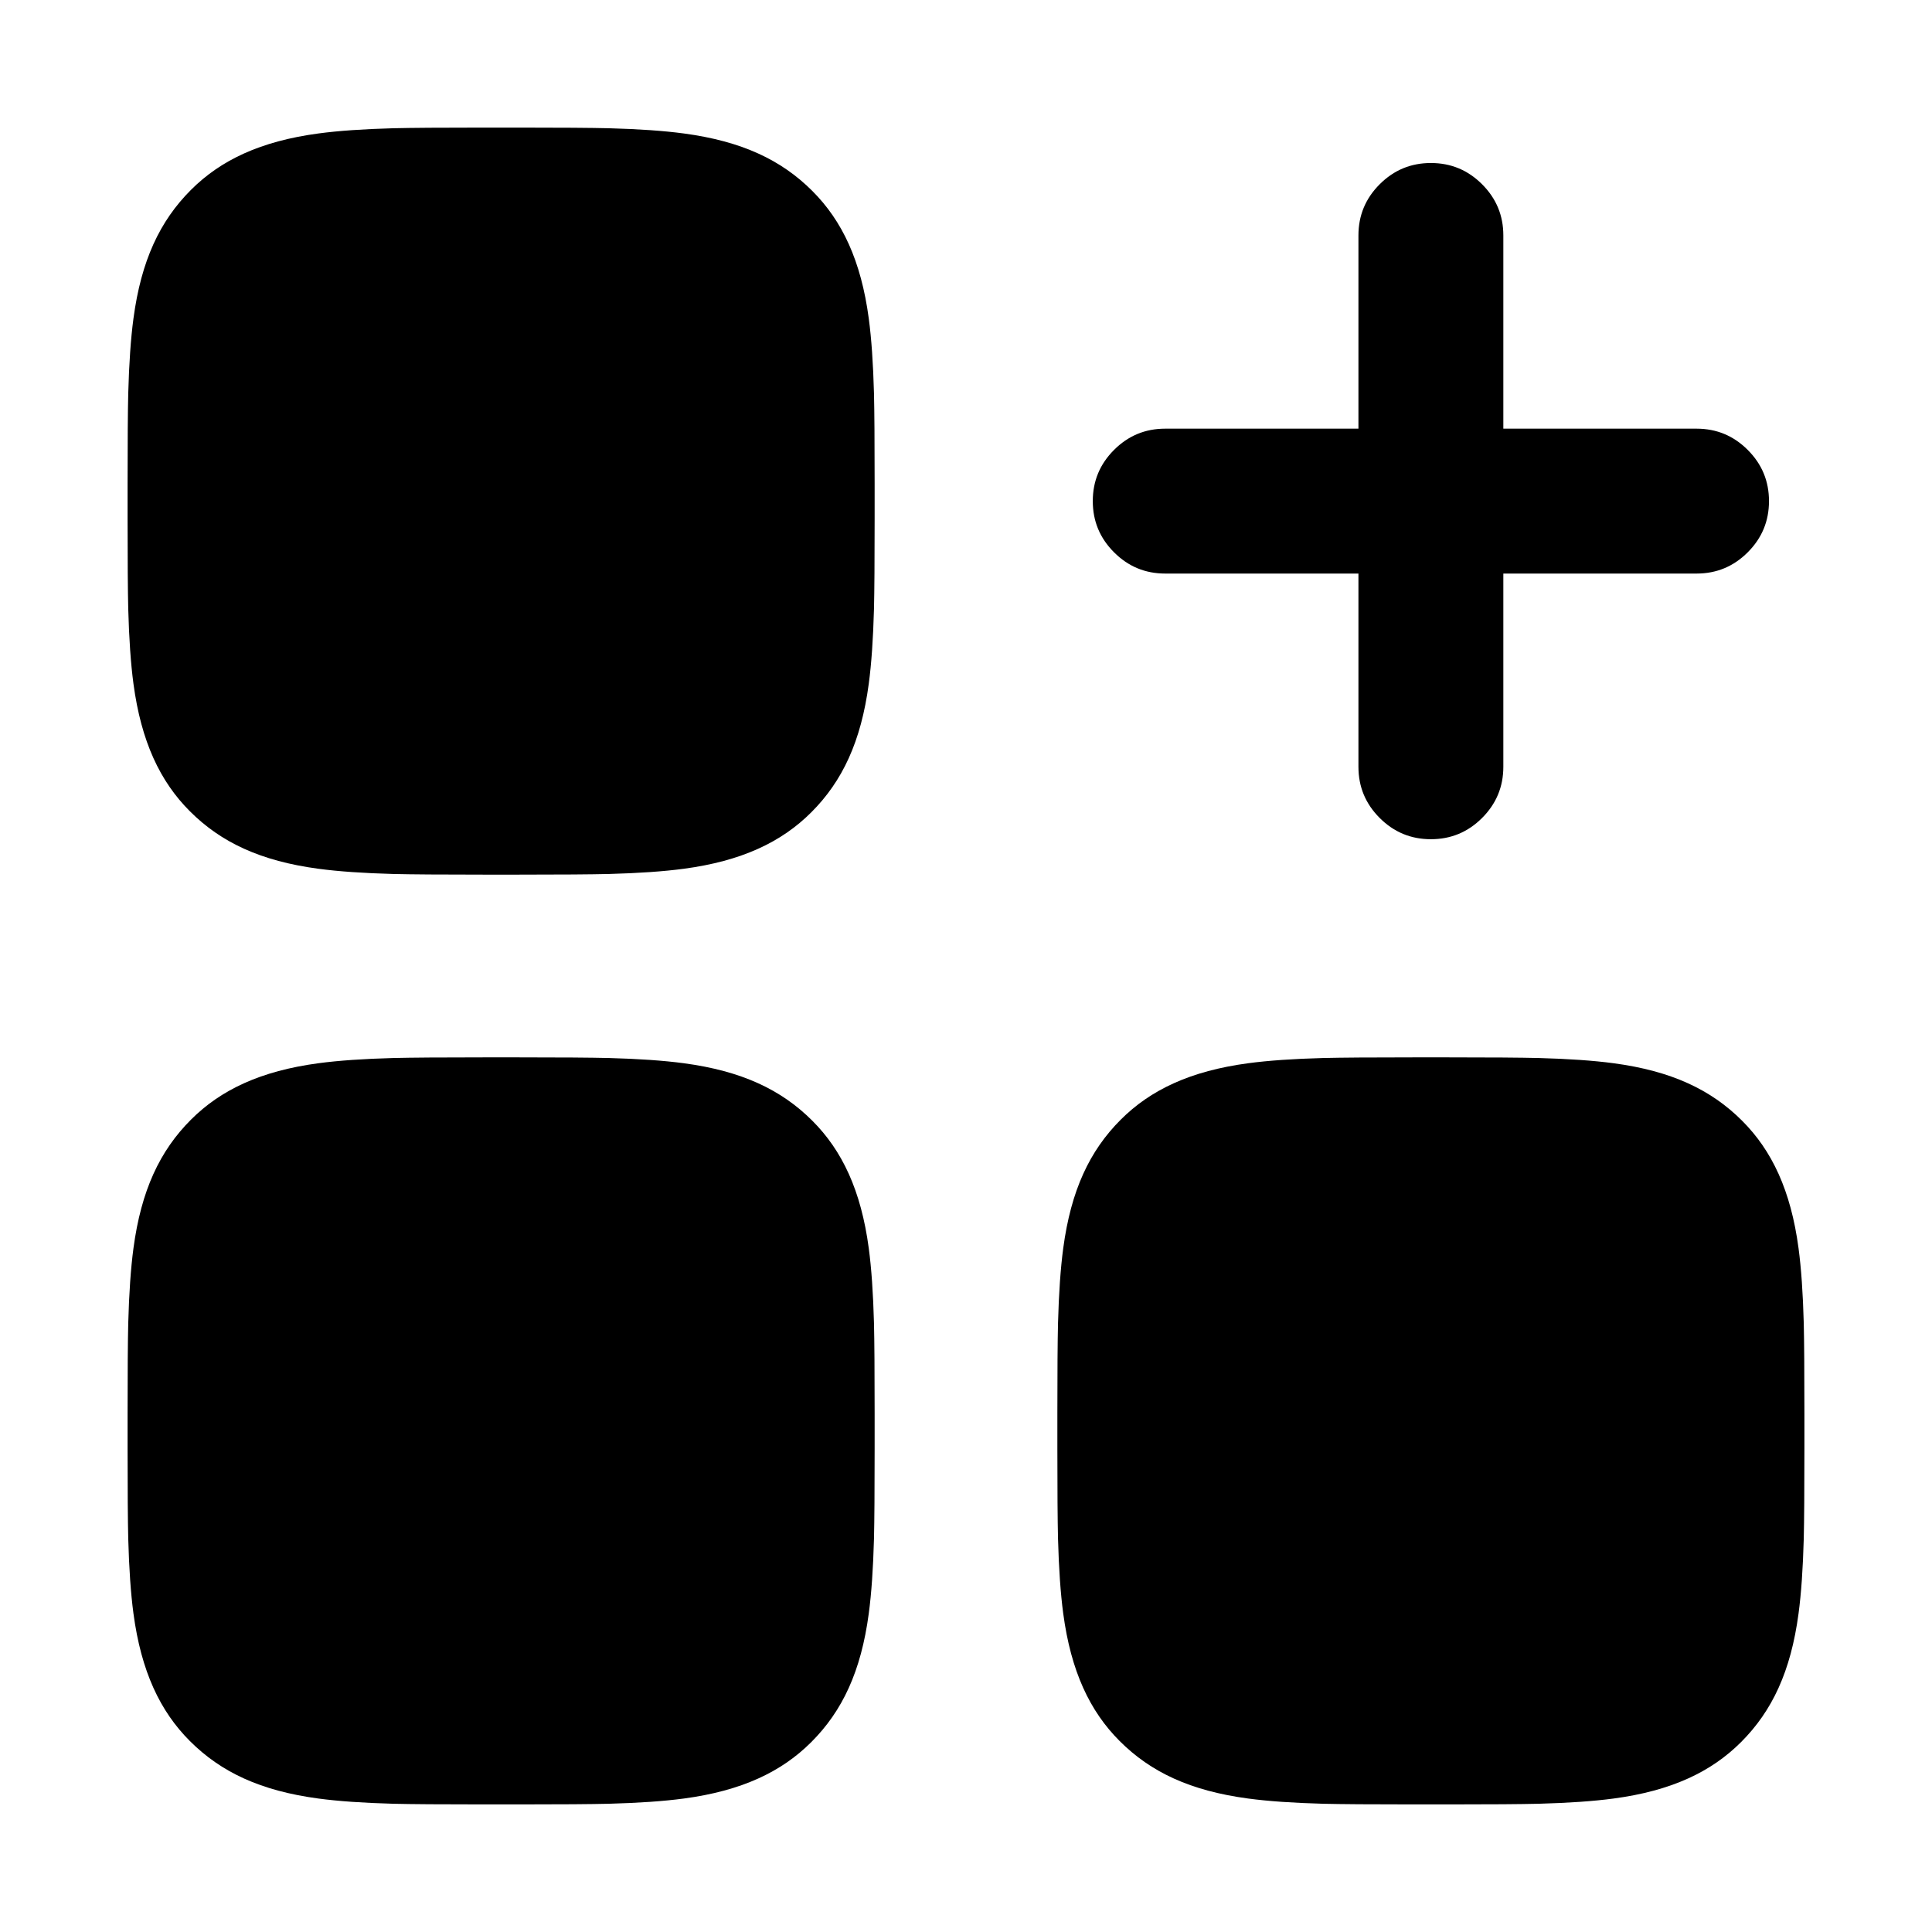
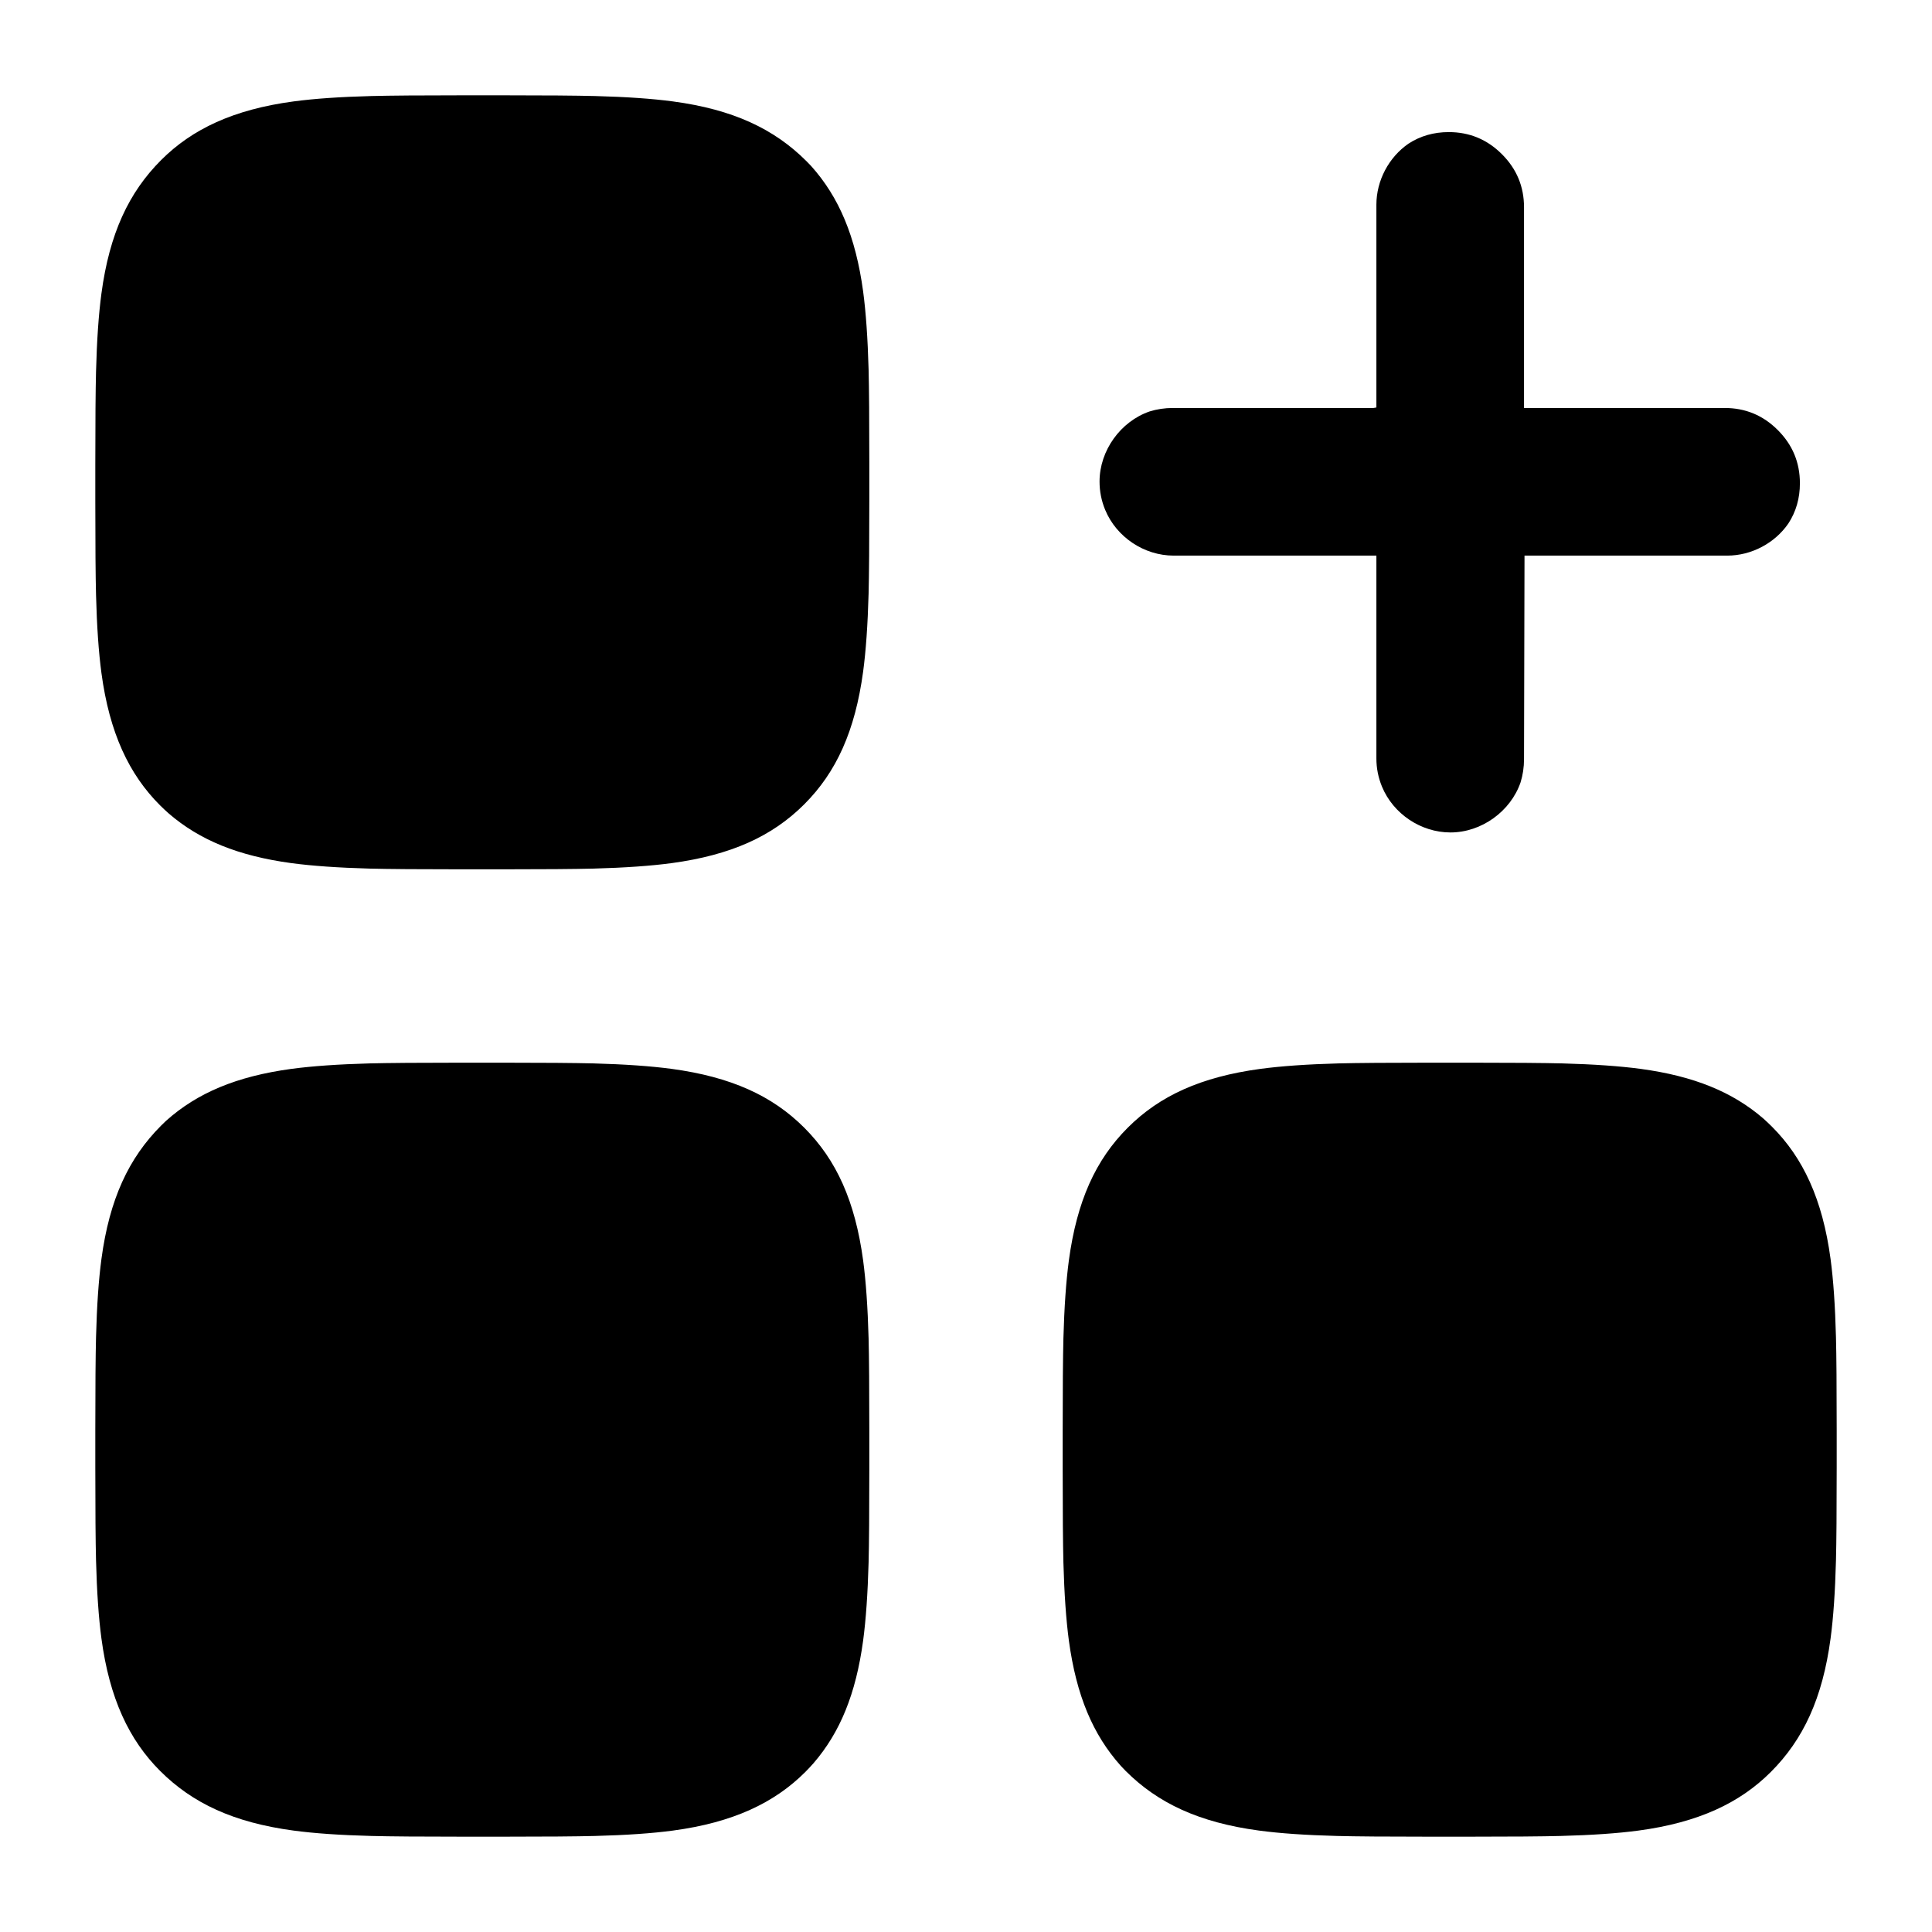
<svg viewBox="0 0 24 24" fill="none">
-   <path d="M1.593 4.888Q1.608 4.328 1.658 3.955C1.754 3.238 1.985 2.746 2.372 2.359C2.743 1.988 3.238 1.754 3.955 1.658Q4.328 1.608 4.888 1.593Q5.219 1.585 6.005 1.585H6.445Q7.231 1.585 7.562 1.593Q8.122 1.608 8.495 1.658C9.212 1.754 9.704 1.985 10.091 2.372C10.462 2.743 10.696 3.238 10.792 3.955Q10.842 4.328 10.857 4.888Q10.865 5.219 10.865 6.005V6.445Q10.865 7.231 10.857 7.562Q10.842 8.122 10.792 8.495C10.696 9.212 10.465 9.704 10.078 10.091C9.707 10.462 9.212 10.696 8.495 10.792Q8.122 10.842 7.562 10.857Q7.231 10.865 6.445 10.865H6.005Q5.219 10.865 4.888 10.857Q4.328 10.842 3.955 10.792C3.238 10.696 2.746 10.465 2.359 10.078C1.988 9.707 1.754 9.212 1.658 8.495Q1.608 8.122 1.593 7.562Q1.585 7.231 1.585 6.445V6.005Q1.585 5.219 1.593 4.888ZM1.658 20.045Q1.608 19.672 1.593 19.112Q1.585 18.781 1.585 17.995V17.555Q1.585 16.769 1.593 16.438Q1.608 15.878 1.658 15.505C1.754 14.788 1.985 14.296 2.372 13.909C2.743 13.538 3.238 13.304 3.955 13.208Q4.328 13.158 4.888 13.143Q5.219 13.135 6.005 13.135H6.445Q7.231 13.135 7.562 13.143Q8.122 13.158 8.495 13.208C9.212 13.304 9.704 13.535 10.091 13.922C10.462 14.293 10.696 14.788 10.792 15.505Q10.842 15.878 10.857 16.438Q10.865 16.769 10.865 17.555V17.995Q10.865 18.781 10.857 19.112Q10.842 19.672 10.792 20.045C10.696 20.762 10.465 21.254 10.078 21.641C9.707 22.012 9.212 22.246 8.495 22.342Q8.122 22.392 7.562 22.407Q7.231 22.415 6.445 22.415H6.005Q5.219 22.415 4.888 22.407Q4.328 22.392 3.955 22.342C3.238 22.246 2.746 22.015 2.359 21.628C1.988 21.257 1.754 20.762 1.658 20.045ZM15.505 22.342C14.788 22.246 14.296 22.015 13.909 21.628C13.538 21.257 13.304 20.762 13.208 20.045Q13.158 19.672 13.143 19.112Q13.135 18.781 13.135 17.995V17.555Q13.135 16.769 13.143 16.438Q13.158 15.878 13.208 15.505C13.304 14.788 13.535 14.296 13.922 13.909C14.293 13.538 14.788 13.304 15.505 13.208Q15.878 13.158 16.438 13.143Q16.769 13.135 17.555 13.135H17.995Q18.781 13.135 19.112 13.143Q19.672 13.158 20.045 13.208C20.762 13.304 21.254 13.535 21.641 13.922C22.012 14.293 22.246 14.788 22.342 15.505Q22.392 15.878 22.407 16.438Q22.415 16.769 22.415 17.555V17.995Q22.415 18.781 22.407 19.112Q22.392 19.672 22.342 20.045C22.246 20.762 22.015 21.254 21.628 21.641C21.257 22.012 20.762 22.246 20.045 22.342Q19.672 22.392 19.112 22.407Q18.781 22.415 17.995 22.415H17.555Q16.769 22.415 16.438 22.407Q15.878 22.392 15.505 22.342ZM17.775 2.025C18.024 2.025 18.235 2.113 18.411 2.289C18.587 2.465 18.675 2.676 18.675 2.925V5.325H21.075C21.324 5.325 21.535 5.413 21.711 5.589C21.887 5.765 21.975 5.976 21.975 6.225C21.975 6.474 21.887 6.685 21.711 6.861C21.535 7.037 21.324 7.125 21.075 7.125H18.675V9.525C18.675 9.774 18.587 9.985 18.411 10.161C18.235 10.337 18.024 10.425 17.775 10.425C17.526 10.425 17.315 10.337 17.139 10.161C16.963 9.985 16.875 9.774 16.875 9.525V7.125H14.475C14.226 7.125 14.015 7.037 13.839 6.861C13.663 6.685 13.575 6.474 13.575 6.225C13.575 5.976 13.663 5.765 13.839 5.589C14.015 5.413 14.226 5.325 14.475 5.325H16.875V2.925C16.875 2.676 16.963 2.465 17.139 2.289C17.315 2.113 17.526 2.025 17.775 2.025Z" fill="currentColor" />
+   <path d="M1.26 20.354Q1.208 19.967 1.193 19.385Q1.184 19.042 1.184 18.226L1.184 17.769Q1.184 16.952 1.193 16.609Q1.208 16.027 1.26 15.64C1.36 14.895 1.6 14.384 2.002 13.982C2.022 13.962 2.042 13.943 2.063 13.923C2.451 13.576 2.938 13.371 3.619 13.278Q4.008 13.226 4.589 13.21Q4.945 13.201 5.753 13.201L6.211 13.201Q7.018 13.201 7.375 13.21Q7.956 13.226 8.344 13.278C9.08 13.378 9.592 13.61 9.991 14.009C10.39 14.408 10.622 14.92 10.722 15.656Q10.774 16.044 10.79 16.625Q10.799 16.982 10.799 17.789L10.799 18.247Q10.799 19.055 10.79 19.411Q10.774 19.992 10.722 20.381C10.632 21.043 10.436 21.52 10.106 21.903C10.073 21.94 10.039 21.977 10.004 22.012C9.619 22.397 9.105 22.64 8.36 22.74Q7.973 22.792 7.391 22.807Q7.048 22.816 6.231 22.816L5.774 22.816Q4.958 22.816 4.615 22.807Q4.033 22.792 3.646 22.74C2.901 22.64 2.39 22.4 1.988 21.998C1.603 21.613 1.36 21.099 1.26 20.354ZM1.193 4.615Q1.208 4.033 1.26 3.646C1.36 2.901 1.6 2.39 2.002 1.988C2.387 1.603 2.901 1.36 3.646 1.26Q4.033 1.208 4.615 1.193Q4.958 1.184 5.774 1.184L6.231 1.184Q7.048 1.184 7.391 1.193Q7.973 1.208 8.36 1.26C9.105 1.36 9.616 1.6 10.018 2.002C10.038 2.022 10.057 2.042 10.077 2.063C10.424 2.451 10.629 2.938 10.722 3.619Q10.774 4.008 10.79 4.589Q10.799 4.945 10.799 5.753L10.799 6.211Q10.799 7.018 10.79 7.375Q10.774 7.956 10.722 8.344C10.622 9.08 10.39 9.592 9.991 9.991C9.592 10.39 9.08 10.622 8.344 10.722Q7.956 10.774 7.375 10.79Q7.018 10.799 6.211 10.799L5.753 10.799Q4.945 10.799 4.589 10.79Q4.008 10.774 3.619 10.722C2.957 10.632 2.48 10.436 2.097 10.106C2.06 10.073 2.023 10.039 1.988 10.004C1.603 9.619 1.36 9.105 1.26 8.36Q1.208 7.973 1.193 7.391Q1.184 7.048 1.184 6.231L1.184 5.774Q1.184 4.958 1.193 4.615ZM15.64 22.74C14.895 22.64 14.384 22.4 13.982 21.998C13.962 21.978 13.943 21.958 13.924 21.937C13.576 21.549 13.371 21.062 13.278 20.381Q13.226 19.992 13.21 19.411Q13.201 19.055 13.201 18.247L13.201 17.789Q13.201 16.982 13.21 16.625Q13.226 16.044 13.278 15.656C13.378 14.92 13.61 14.408 14.009 14.009C14.408 13.61 14.92 13.378 15.656 13.278Q16.044 13.226 16.625 13.21Q16.982 13.201 17.789 13.201L18.247 13.201Q19.055 13.201 19.411 13.21Q19.992 13.226 20.381 13.278C21.043 13.368 21.521 13.564 21.904 13.894C21.941 13.927 21.977 13.961 22.012 13.996C22.397 14.381 22.64 14.895 22.74 15.64Q22.792 16.027 22.807 16.609Q22.816 16.952 22.816 17.769L22.816 18.226Q22.816 19.042 22.807 19.385Q22.792 19.967 22.74 20.354C22.64 21.099 22.4 21.61 21.998 22.012C21.613 22.397 21.099 22.64 20.354 22.74Q19.967 22.792 19.385 22.807Q19.042 22.816 18.226 22.816L17.769 22.816Q16.952 22.816 16.609 22.807Q16.027 22.792 15.64 22.74ZM17.997 1.641C18.256 1.641 18.475 1.733 18.658 1.916C18.84 2.098 18.932 2.317 18.932 2.576L18.932 5.068L21.424 5.068C21.683 5.068 21.902 5.16 22.084 5.342C22.267 5.525 22.359 5.744 22.359 6.003C22.359 6.19 22.311 6.357 22.215 6.504C22.047 6.747 21.758 6.902 21.457 6.902L18.938 6.902L18.938 6.938L18.932 9.43C18.932 9.532 18.917 9.628 18.889 9.719C18.765 10.079 18.404 10.341 18.018 10.341C17.652 10.341 17.308 10.111 17.168 9.773Q17.098 9.604 17.098 9.421L17.098 6.902L14.579 6.902C14.213 6.902 13.869 6.672 13.729 6.334Q13.659 6.165 13.659 5.982C13.659 5.596 13.921 5.235 14.281 5.111C14.372 5.083 14.468 5.068 14.57 5.068L17.062 5.068L17.098 5.062L17.098 2.543C17.098 2.242 17.253 1.953 17.496 1.785C17.643 1.689 17.81 1.641 17.997 1.641Z" fill="currentColor" />
</svg>
